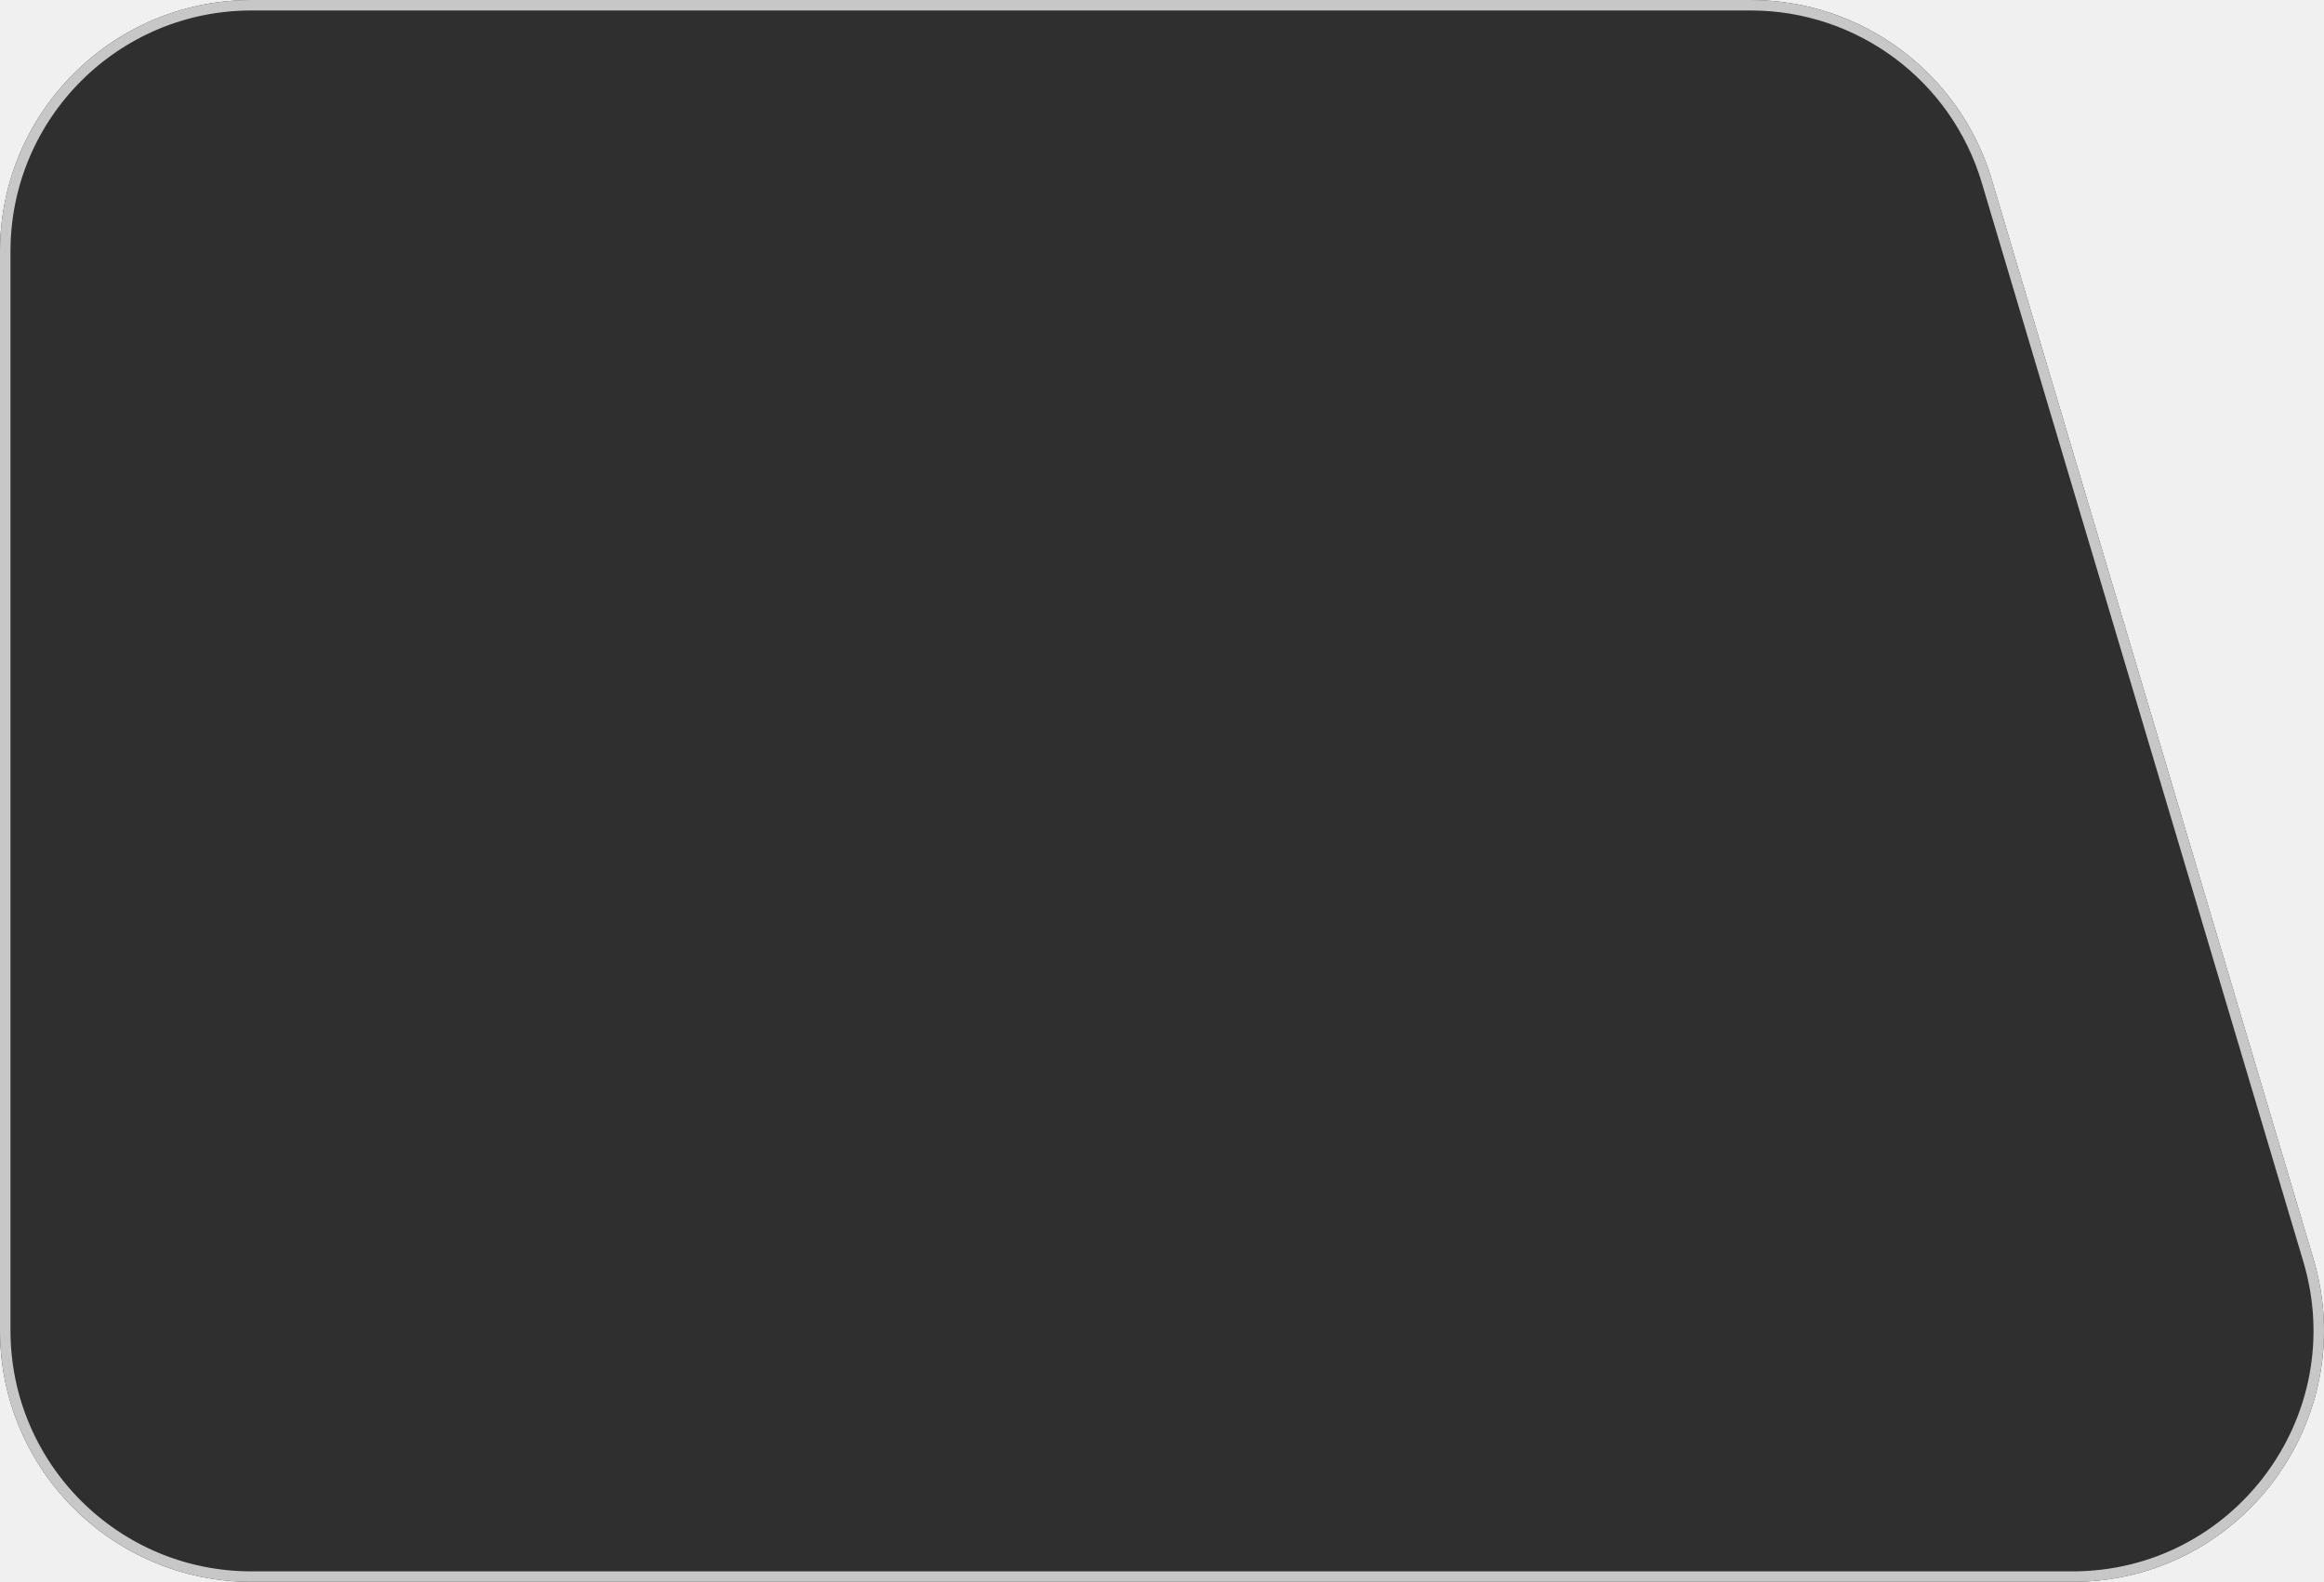
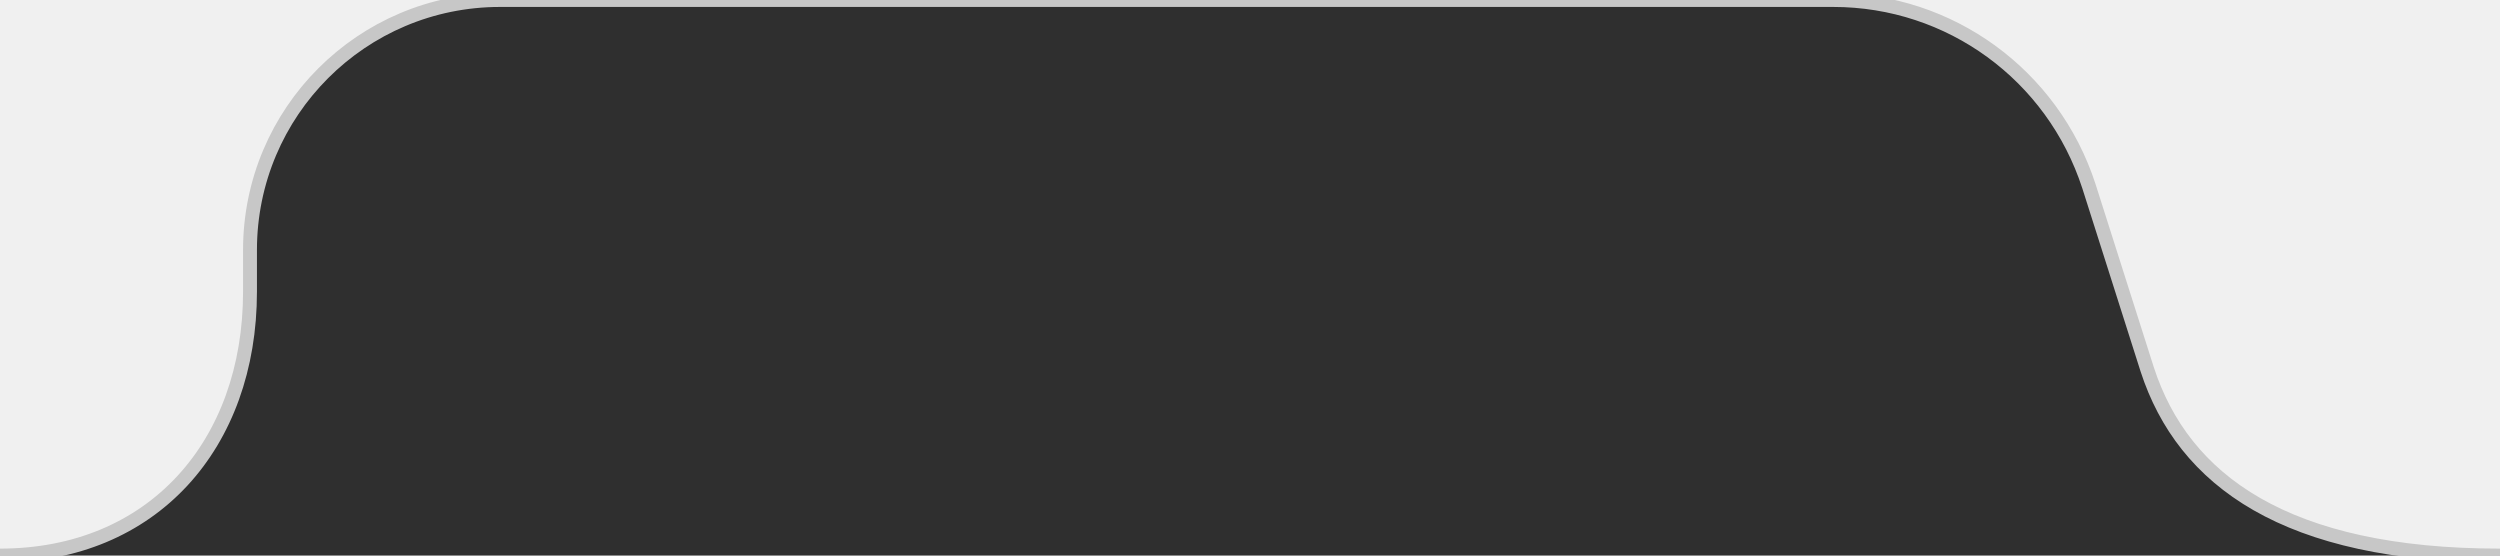
- <svg xmlns="http://www.w3.org/2000/svg" xmlns:xlink="http://www.w3.org/1999/xlink" preserveAspectRatio="none" overflow="visible" style="display: block;" width="221.82" height="151" viewBox="0 0 221.82 151" fill="none">
-   <g id="Rectangle 7">
-     <use xlink:href="#stroke0_0_41" fill="#2F2F2F" />
-     <mask id="stroke1_0_41" fill="white">
-       <use xlink:href="#stroke0_0_41" />
-     </mask>
-     <path d="M24 151H197.805C213.863 151 225.391 135.535 220.805 120.146L190.11 17.146C187.078 6.973 177.724 3.96223e-07 167.109 3.68864e-07L24 0C10.745 -3.41643e-08 0 10.745 0 24V127C0 140.255 10.745 151 24 151Z" stroke-width="2" stroke="#C7C7C7" mask="url(#stroke1_0_41)" />
-   </g>
-   <defs>
-     <path id="stroke0_0_41" d="M0 24C0 10.745 10.745 -3.41643e-08 24 0L167.109 3.68864e-07C177.724 3.96223e-07 187.078 6.973 190.11 17.146L220.805 120.146C225.391 135.535 213.863 151 197.805 151H24C10.745 151 0 140.255 0 127V24Z" />
-   </defs>
+ <svg xmlns="http://www.w3.org/2000/svg" viewBox="0 0 180 40" preserveAspectRatio="none" fill="none">
+   <path d="M0 40C11 40 18 32 18 21V18C18 8.06 26.06 0 36 0H132C140.4 0 147.8 5.4 150.4 13.4L154.6 26.6C157.2 34.6 164.6 40 180 40Z" fill="#2F2F2F" />
+   <path d="M0 40C11 40 18 32 18 21V18C18 8.06 26.06 0 36 0H132C140.4 0 147.8 5.4 150.4 13.4L154.6 26.6C157.2 34.6 164.6 40 180 40" stroke="#C7C7C7" stroke-width="1" vector-effect="non-scaling-stroke" />
</svg>
